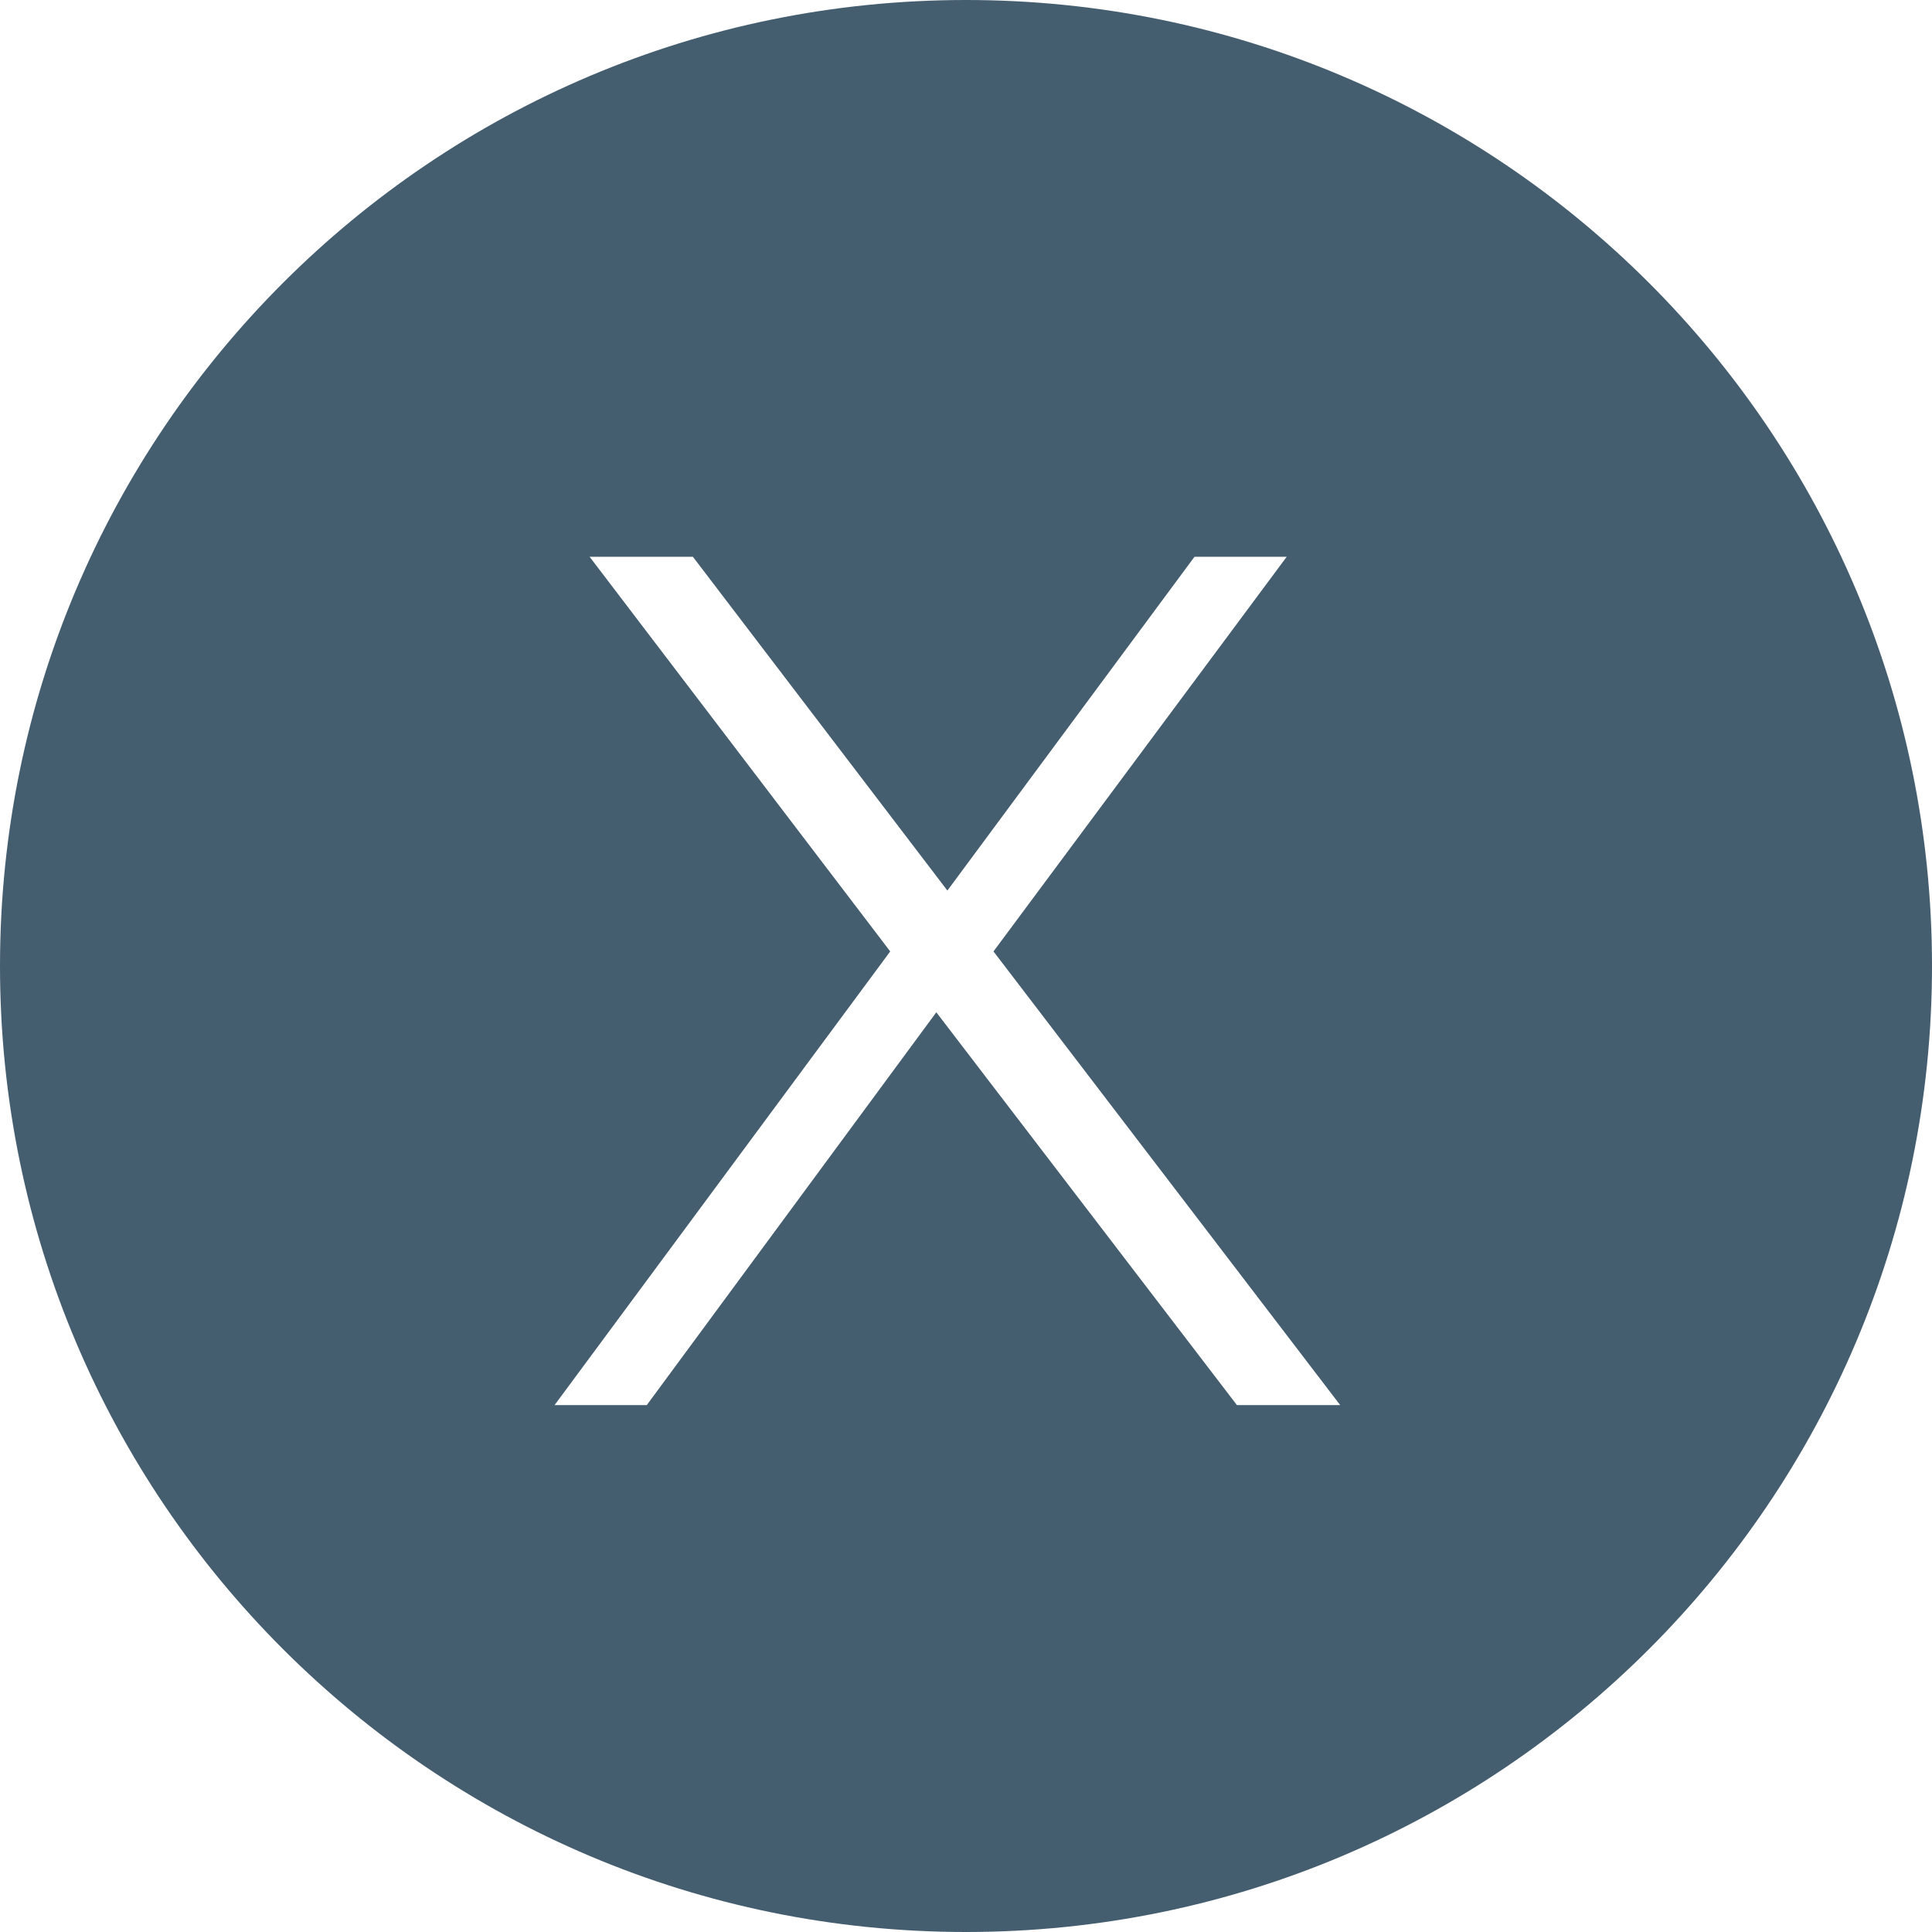
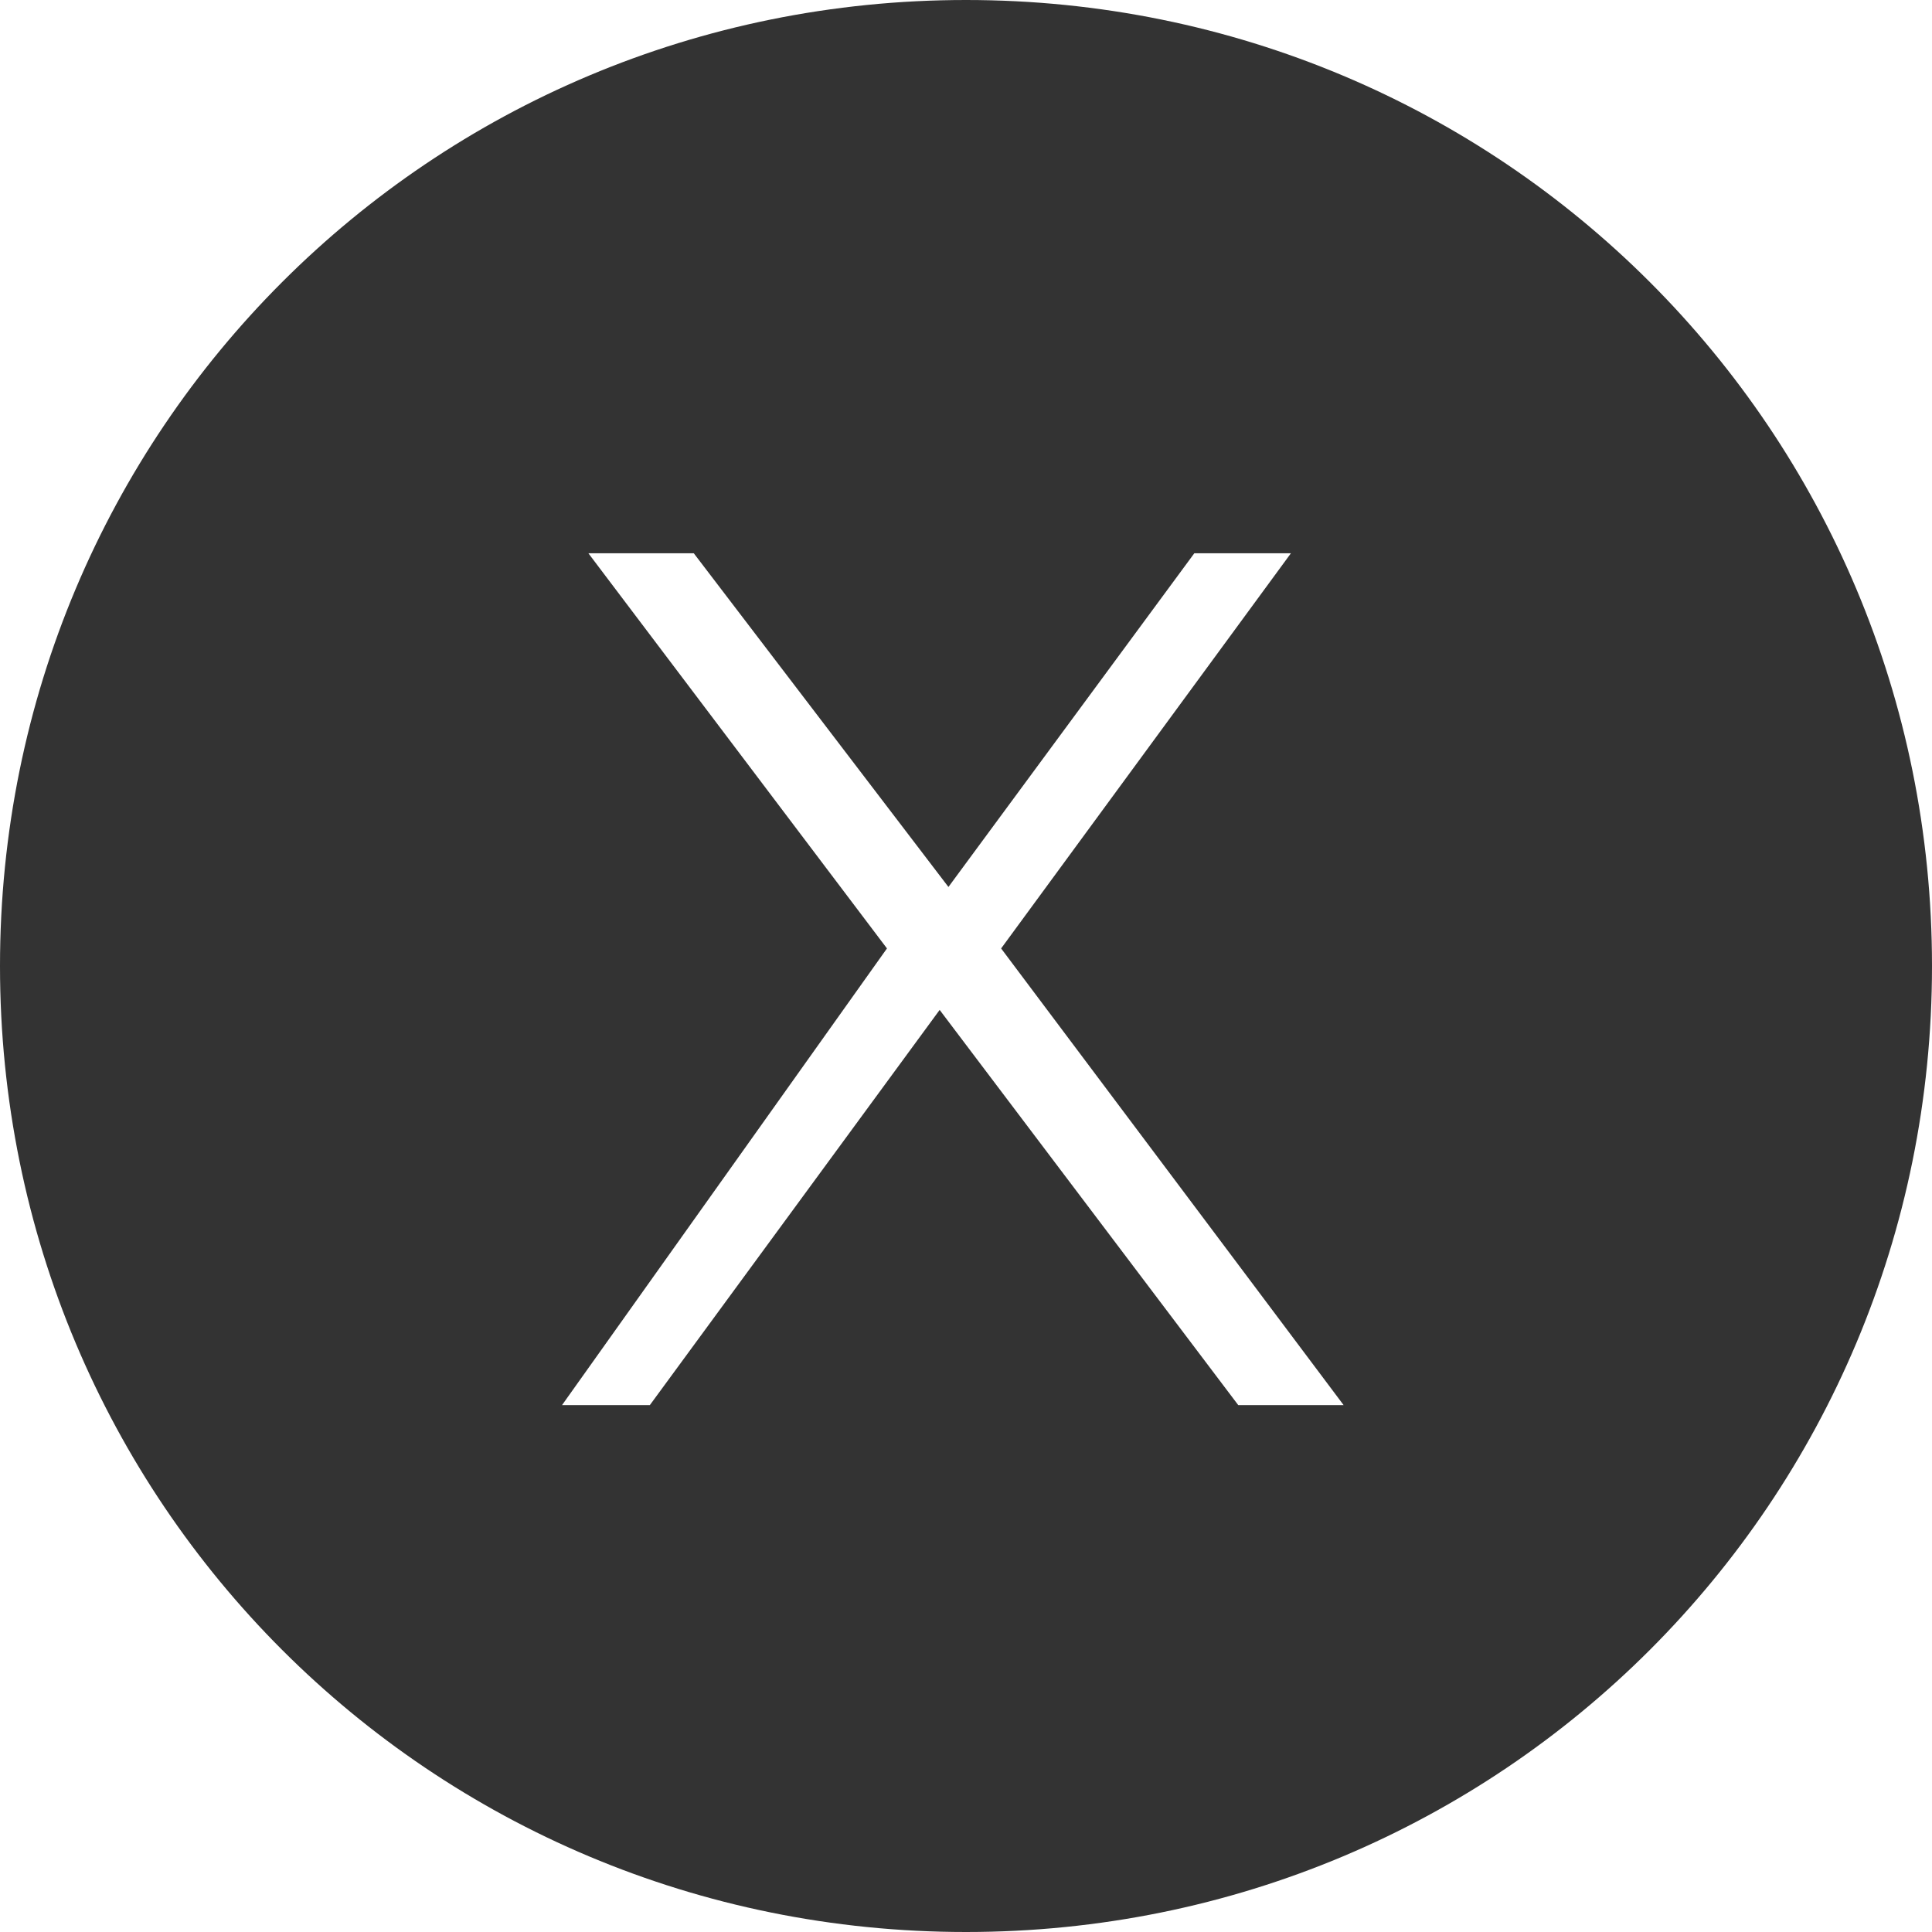
- <svg xmlns="http://www.w3.org/2000/svg" width="22px" height="22px" viewBox="0 0 22 22" version="1.1">
-   <defs />
-   <g id="Welcome" stroke="none" stroke-width="1" fill="none" fill-rule="evenodd">
-     <g id="Mobile-Portrait" transform="translate(-269, -25)" fill="#445D6F">
+ <svg xmlns="http://www.w3.org/2000/svg" version="1.1" id="Layer_1" x="0px" y="0px" viewBox="-409 287.3 22 22" enable-background="new -409 287.3 22 22" xml:space="preserve">
+   <g id="Welcome">
+     <g id="Mobile-Portrait" transform="translate(-269, -25)">
      <g id="Hide-Nav" transform="translate(269, 25)">
-         <path d="M11,22 C17.075,22 22,17.075 22,11 C22,4.925 17.075,0 11,0 C4.925,0 0,4.925 0,11 C0,17.075 4.925,22 11,22 Z M10.137,10.834 L6.714,6.34 L7.89,6.34 L10.788,10.141 L13.602,6.34 L14.652,6.34 L11.313,10.834 L15.261,16 L14.085,16 L10.662,11.527 L7.365,16 L6.315,16 L10.137,10.834 Z" id="Oval-3" />
+         <path id="Oval-3" fill="#333333" d="M-398,309.3c6.1,0,11-4.9,11-11s-4.9-11-11-11s-11,4.9-11,11     S-404.1,309.3-398,309.3z M-398.9,298.1l-3.4-4.5h1.2l2.9,3.8l2.8-3.8h1.1l-3.3,4.5l3.9,5.2h-1.2l-3.4-4.5l-3.3,4.5h-1     L-398.9,298.1z" />
      </g>
    </g>
  </g>
</svg>
